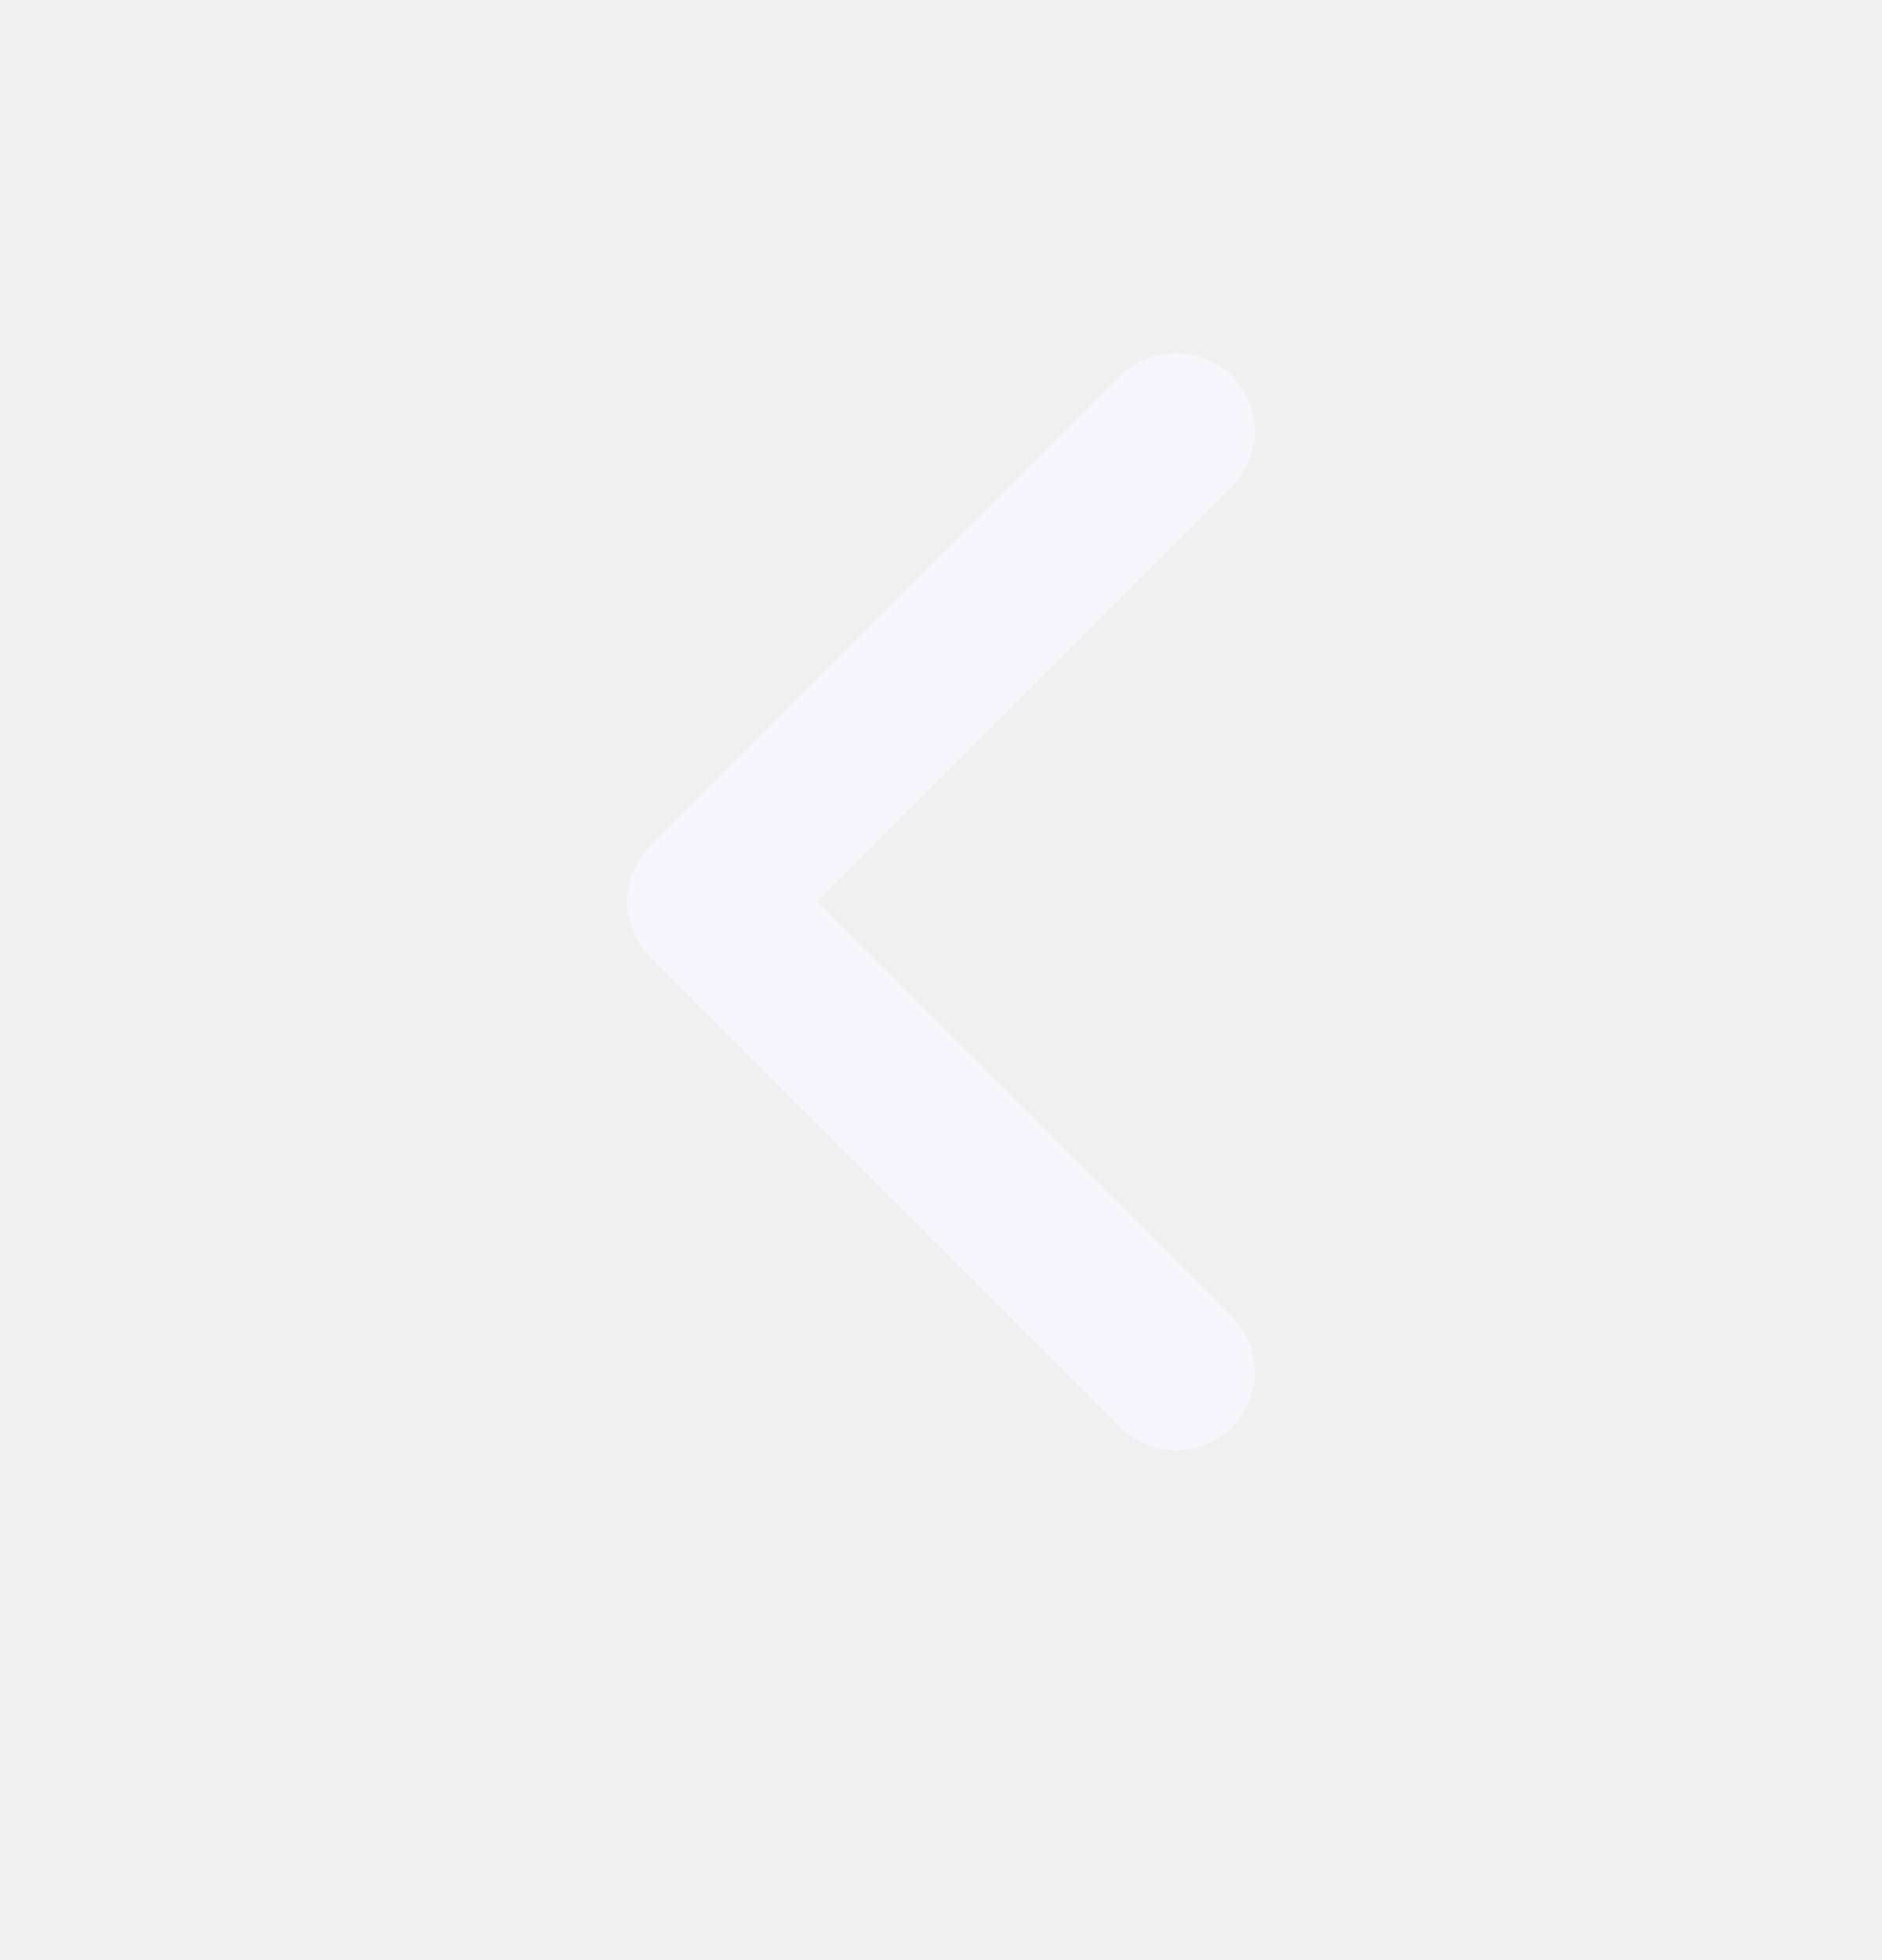
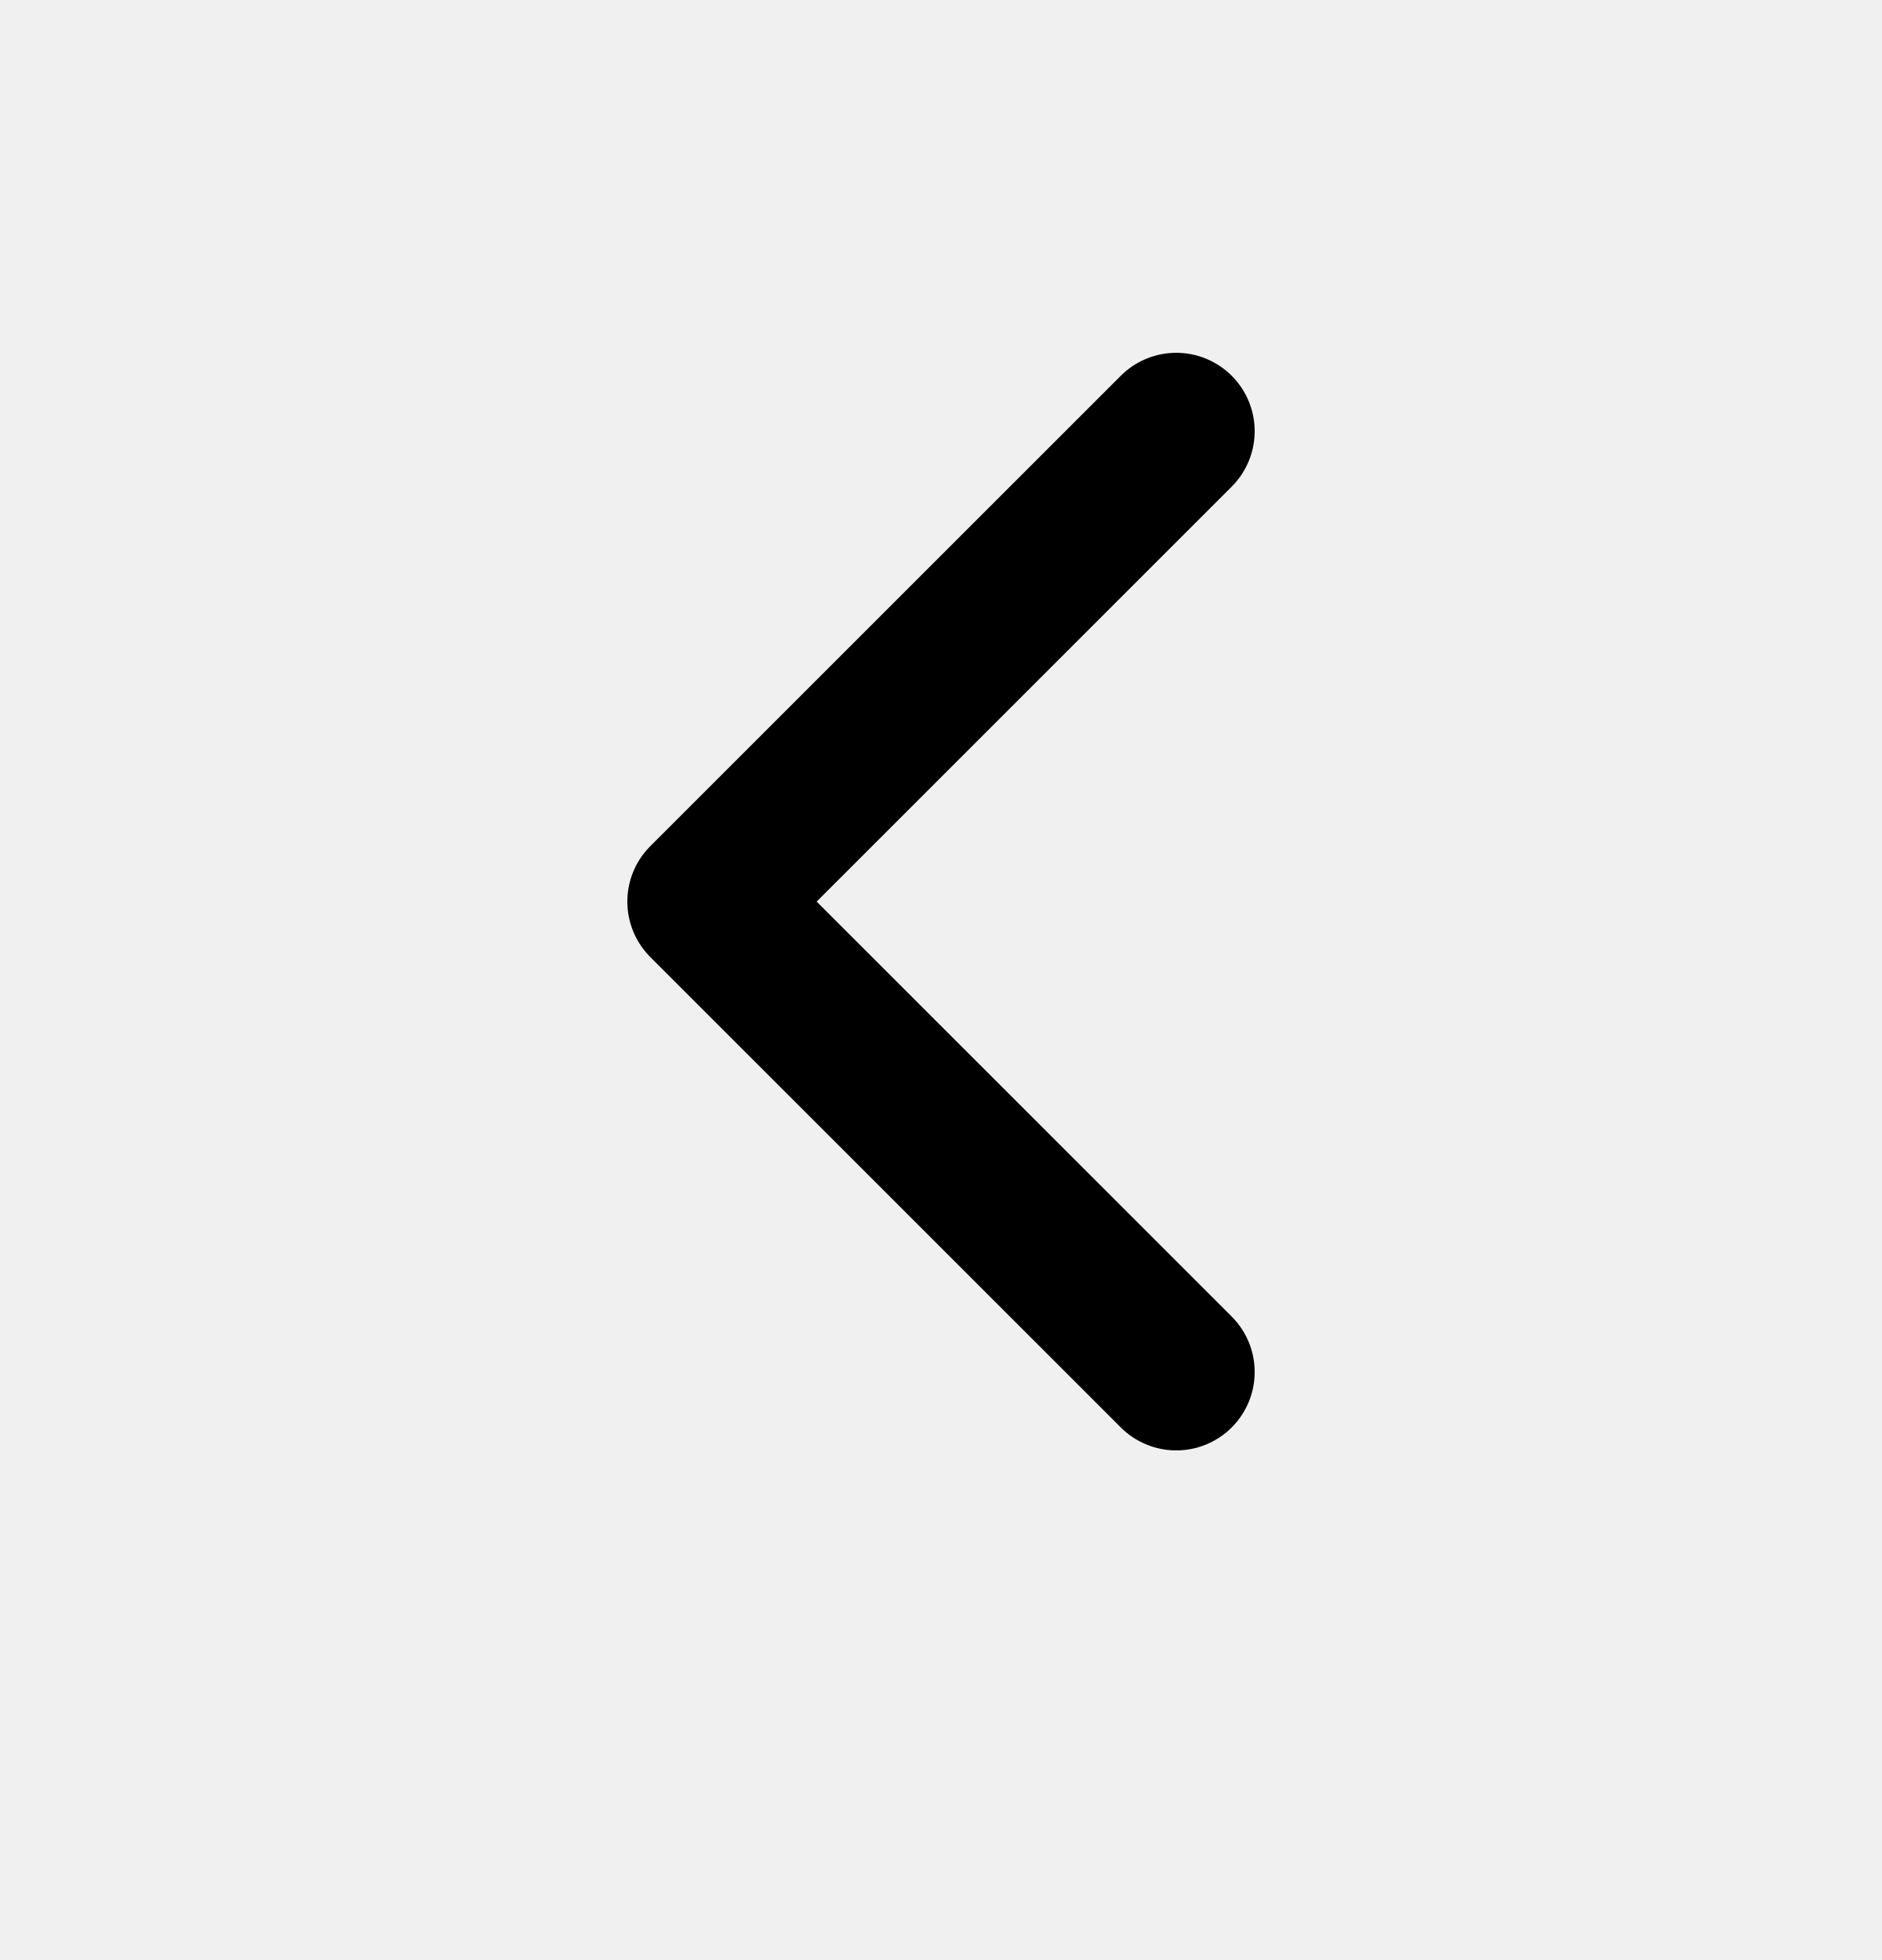
<svg xmlns="http://www.w3.org/2000/svg" width="24" height="25" viewBox="0 0 24 25" fill="none">
  <g clip-path="url(#clip0_2012_5936)">
-     <path d="M15 17.5L9 11.5L15 5.5" stroke="#F6F6FC" stroke-width="2" stroke-linecap="round" stroke-linejoin="round" />
+     <path d="M15 17.5L9 11.5L15 5.5" stroke="currentColor" stroke-width="2" stroke-linecap="round" stroke-linejoin="round" />
  </g>
  <defs>
    <clipPath id="clip0_2012_5936">
      <rect width="24" height="24" fill="white" transform="translate(0 0.5)" />
    </clipPath>
  </defs>
</svg>
